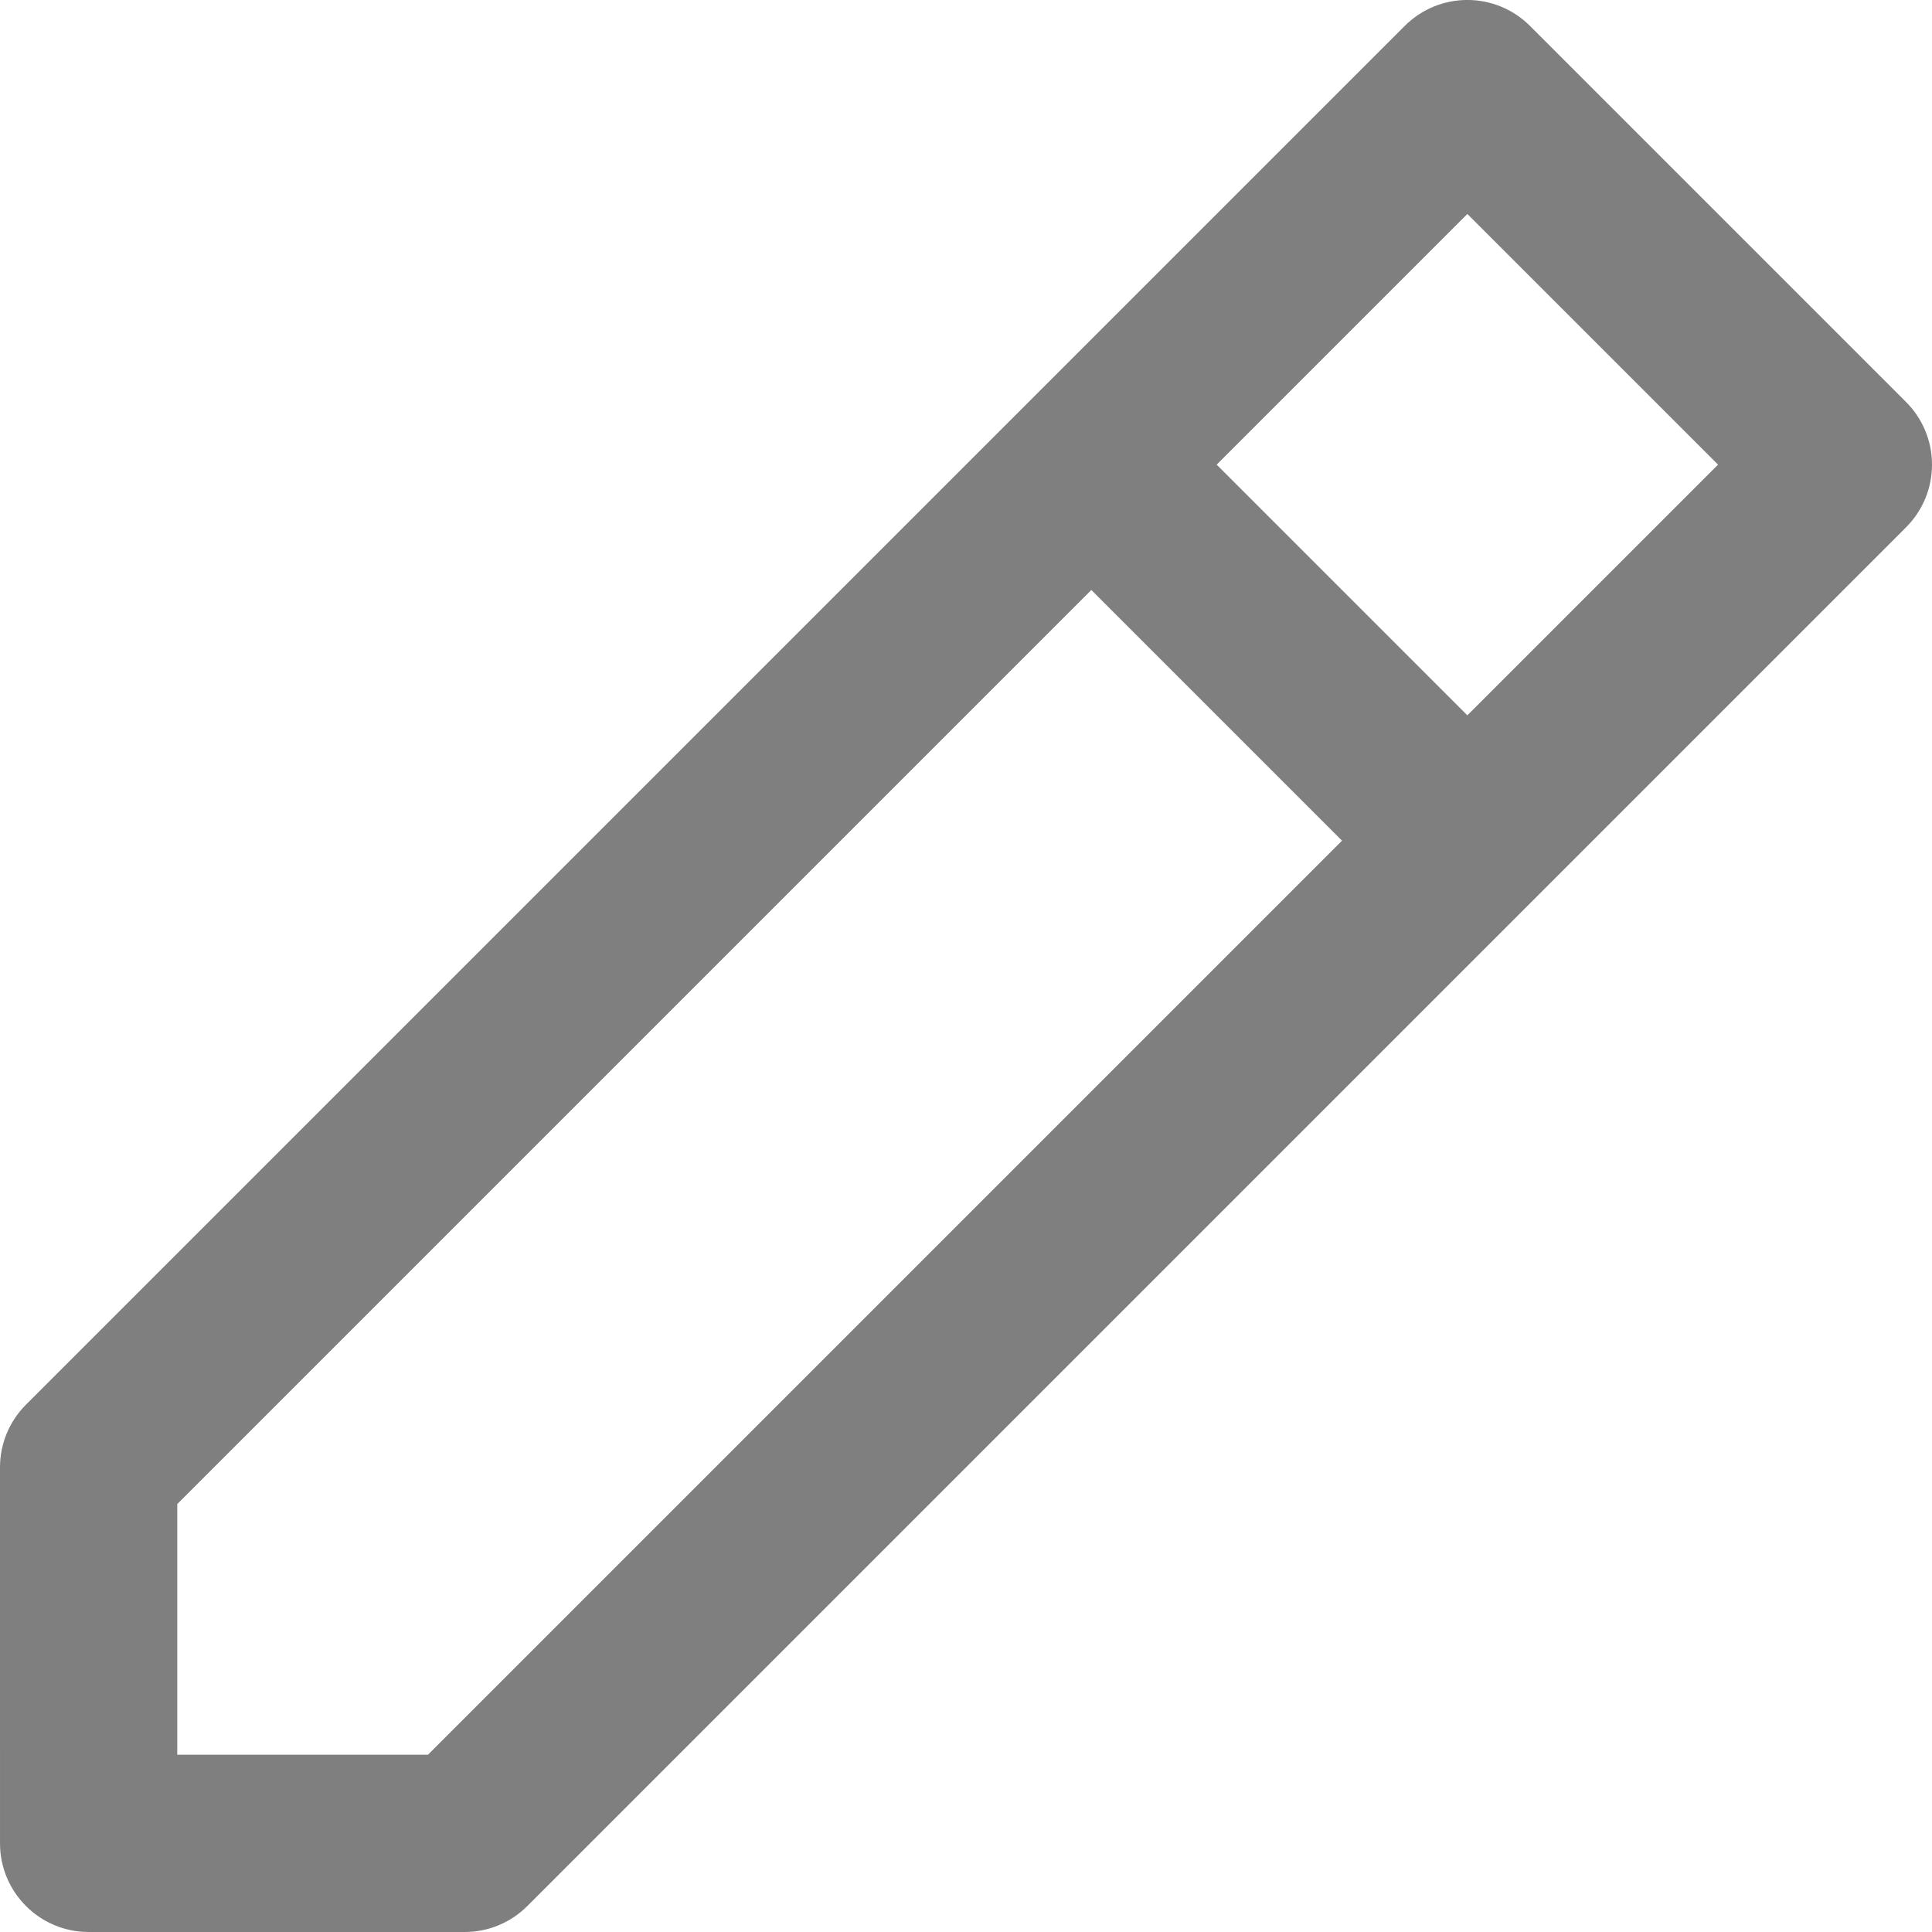
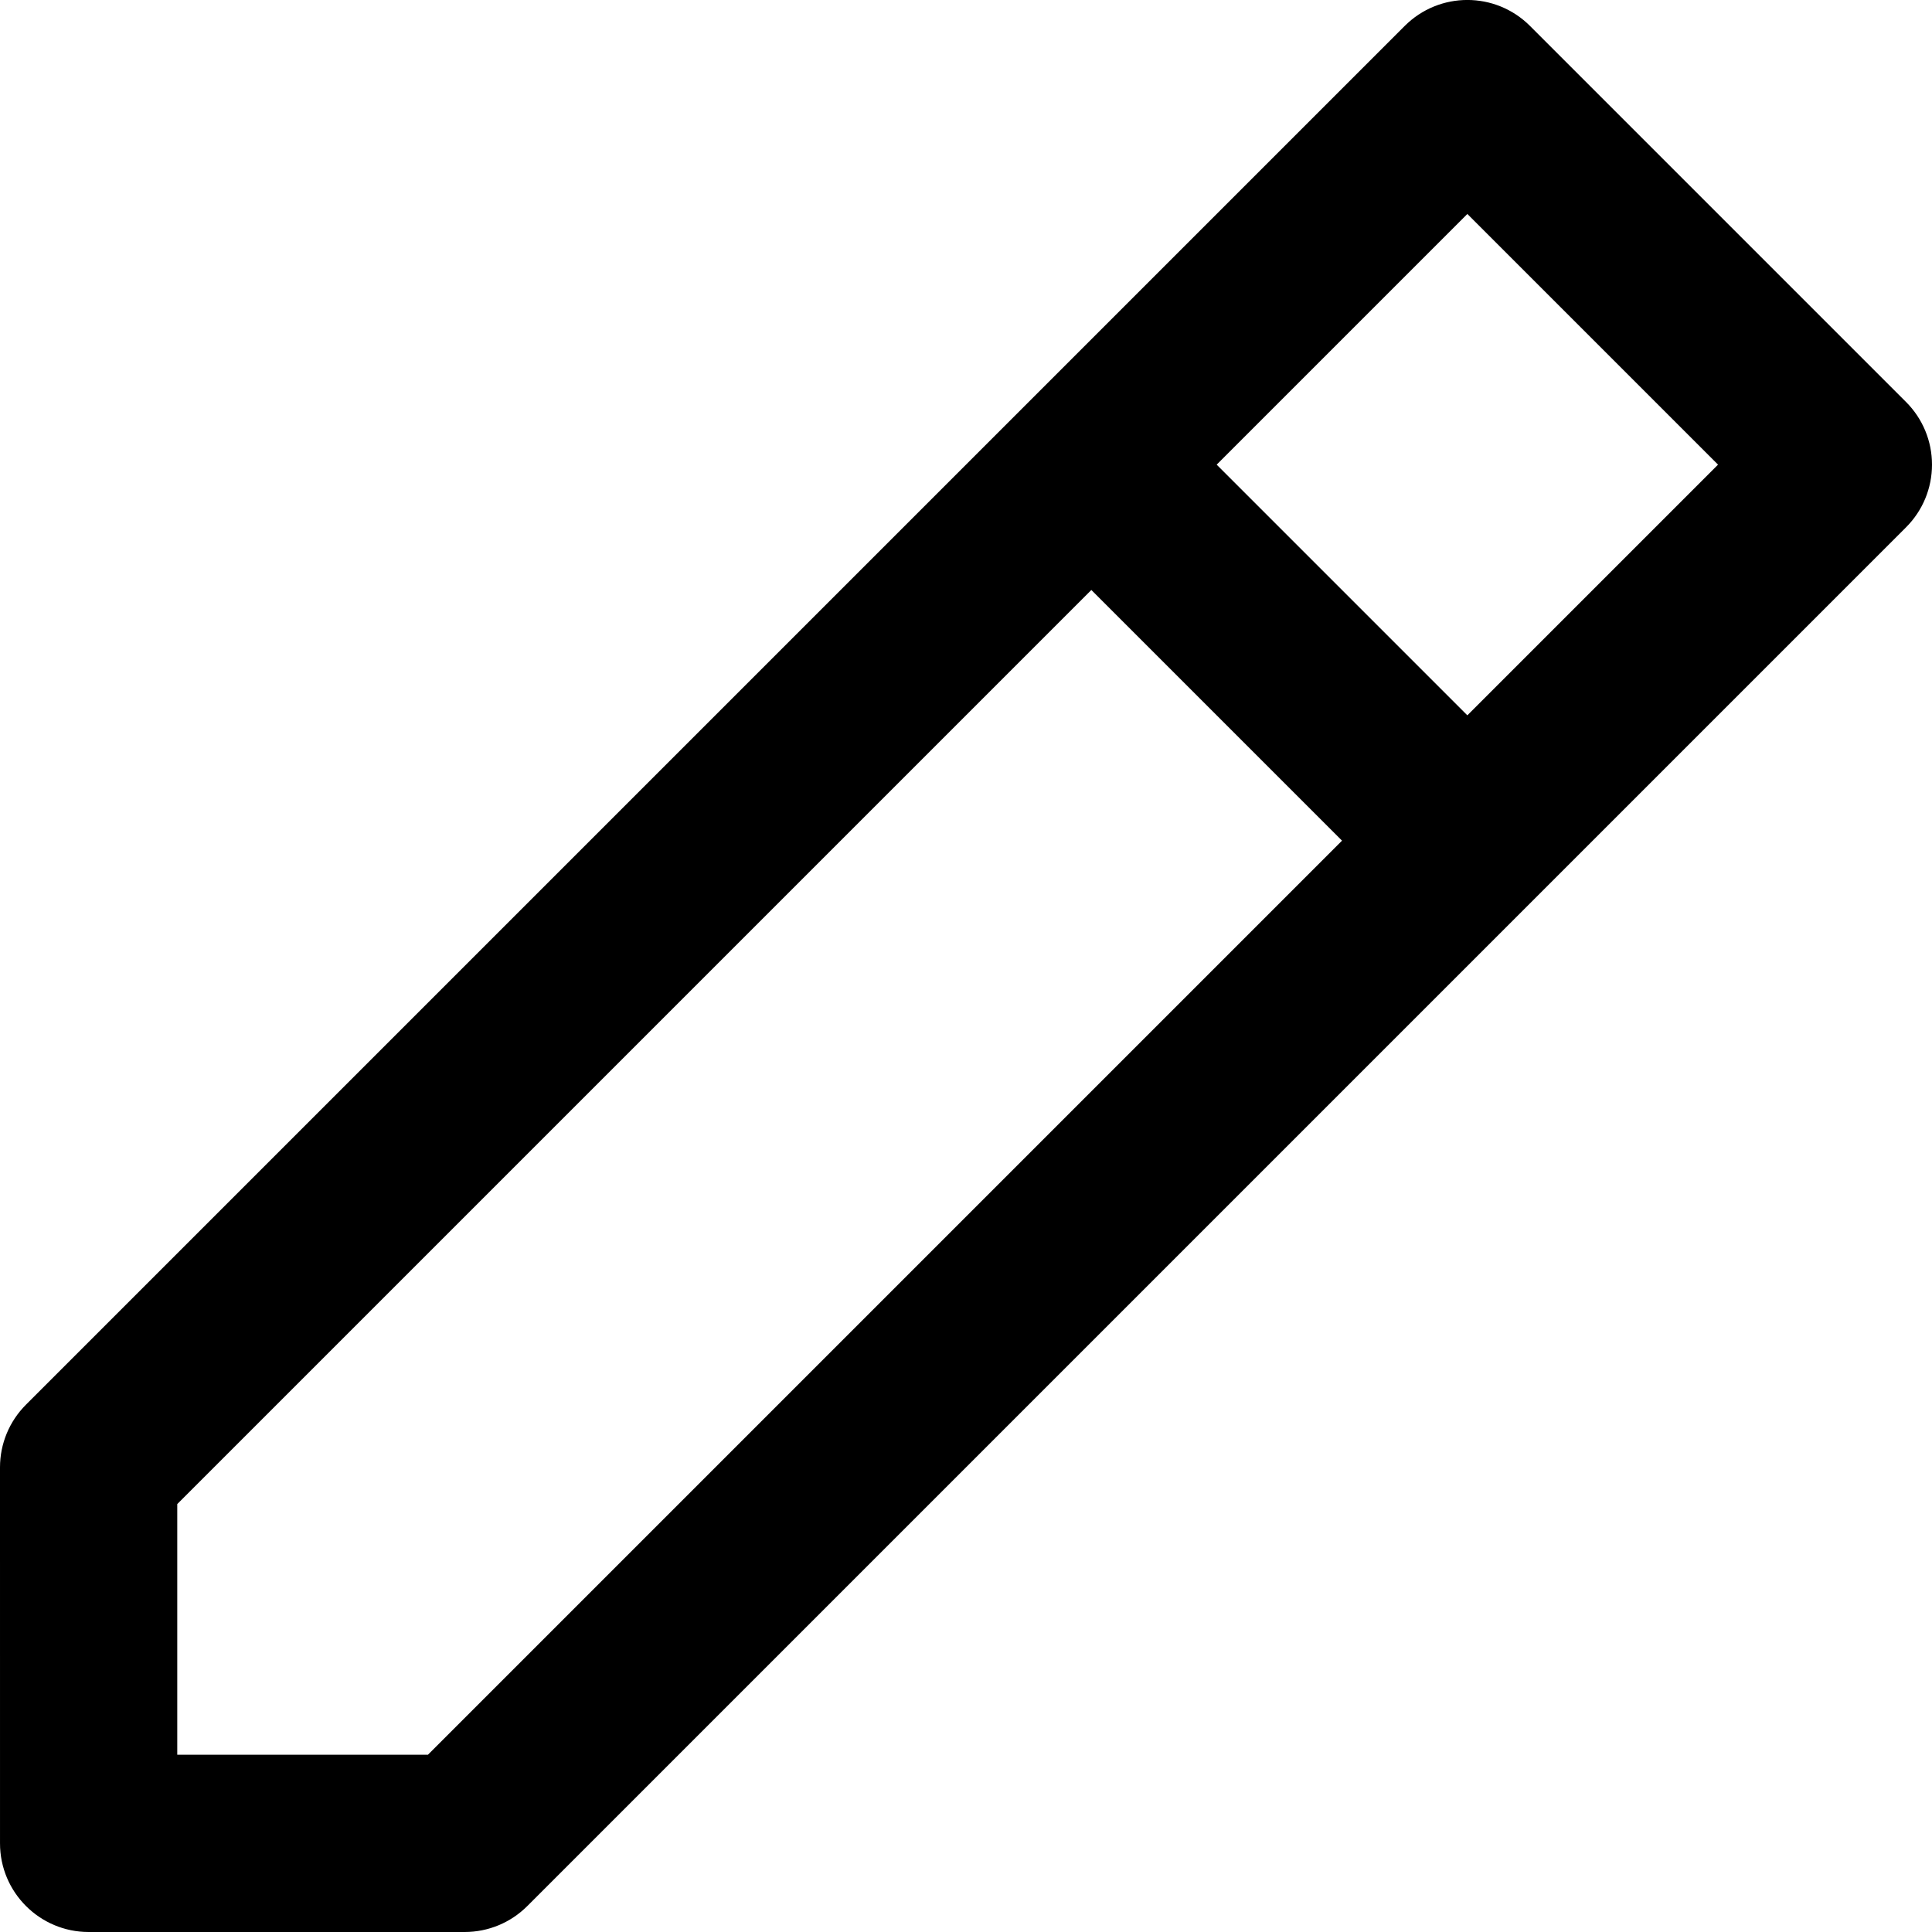
<svg xmlns="http://www.w3.org/2000/svg" width="16" height="16" viewBox="0 0 16 16" fill="none">
-   <path fill-rule="evenodd" clip-rule="evenodd" d="M11.633 0.215C11.92 -0.072 12.384 -0.072 12.671 0.215L15.785 3.329C15.923 3.467 16 3.653 16 3.848C16 4.043 15.923 4.229 15.785 4.367L12.671 7.481C12.671 7.481 12.671 7.481 12.671 7.481C12.671 7.481 12.671 7.481 12.671 7.481L4.367 15.785C4.229 15.923 4.043 16 3.848 16L0.734 16C0.329 16 0 15.671 9.53722e-05 15.266L3.43309e-10 12.152C-5.94946e-06 11.957 0.077 11.771 0.215 11.633L8.517 3.331C8.517 3.331 8.518 3.33 8.519 3.329C8.52 3.328 8.521 3.327 8.521 3.327L11.633 0.215ZM9.038 4.886L1.468 12.456L1.468 14.532L3.544 14.532L11.114 6.962L9.038 4.886ZM12.152 5.924L10.076 3.848L12.152 1.772L14.228 3.848L12.152 5.924Z" fill="currentColor" fill-opacity="0.5" />
+   <path fill-rule="evenodd" clip-rule="evenodd" d="M11.633 0.215C11.92 -0.072 12.384 -0.072 12.671 0.215L15.785 3.329C15.923 3.467 16 3.653 16 3.848C16 4.043 15.923 4.229 15.785 4.367L12.671 7.481C12.671 7.481 12.671 7.481 12.671 7.481C12.671 7.481 12.671 7.481 12.671 7.481L4.367 15.785C4.229 15.923 4.043 16 3.848 16L0.734 16C0.329 16 0 15.671 9.53722e-05 15.266L3.43309e-10 12.152C-5.94946e-06 11.957 0.077 11.771 0.215 11.633L8.517 3.331C8.517 3.331 8.518 3.33 8.519 3.329C8.52 3.328 8.521 3.327 8.521 3.327L11.633 0.215ZM9.038 4.886L1.468 12.456L1.468 14.532L3.544 14.532L11.114 6.962L9.038 4.886ZM12.152 5.924L10.076 3.848L12.152 1.772L14.228 3.848L12.152 5.924Z" fill="currentColor" fill-opacity="1" />
</svg>
